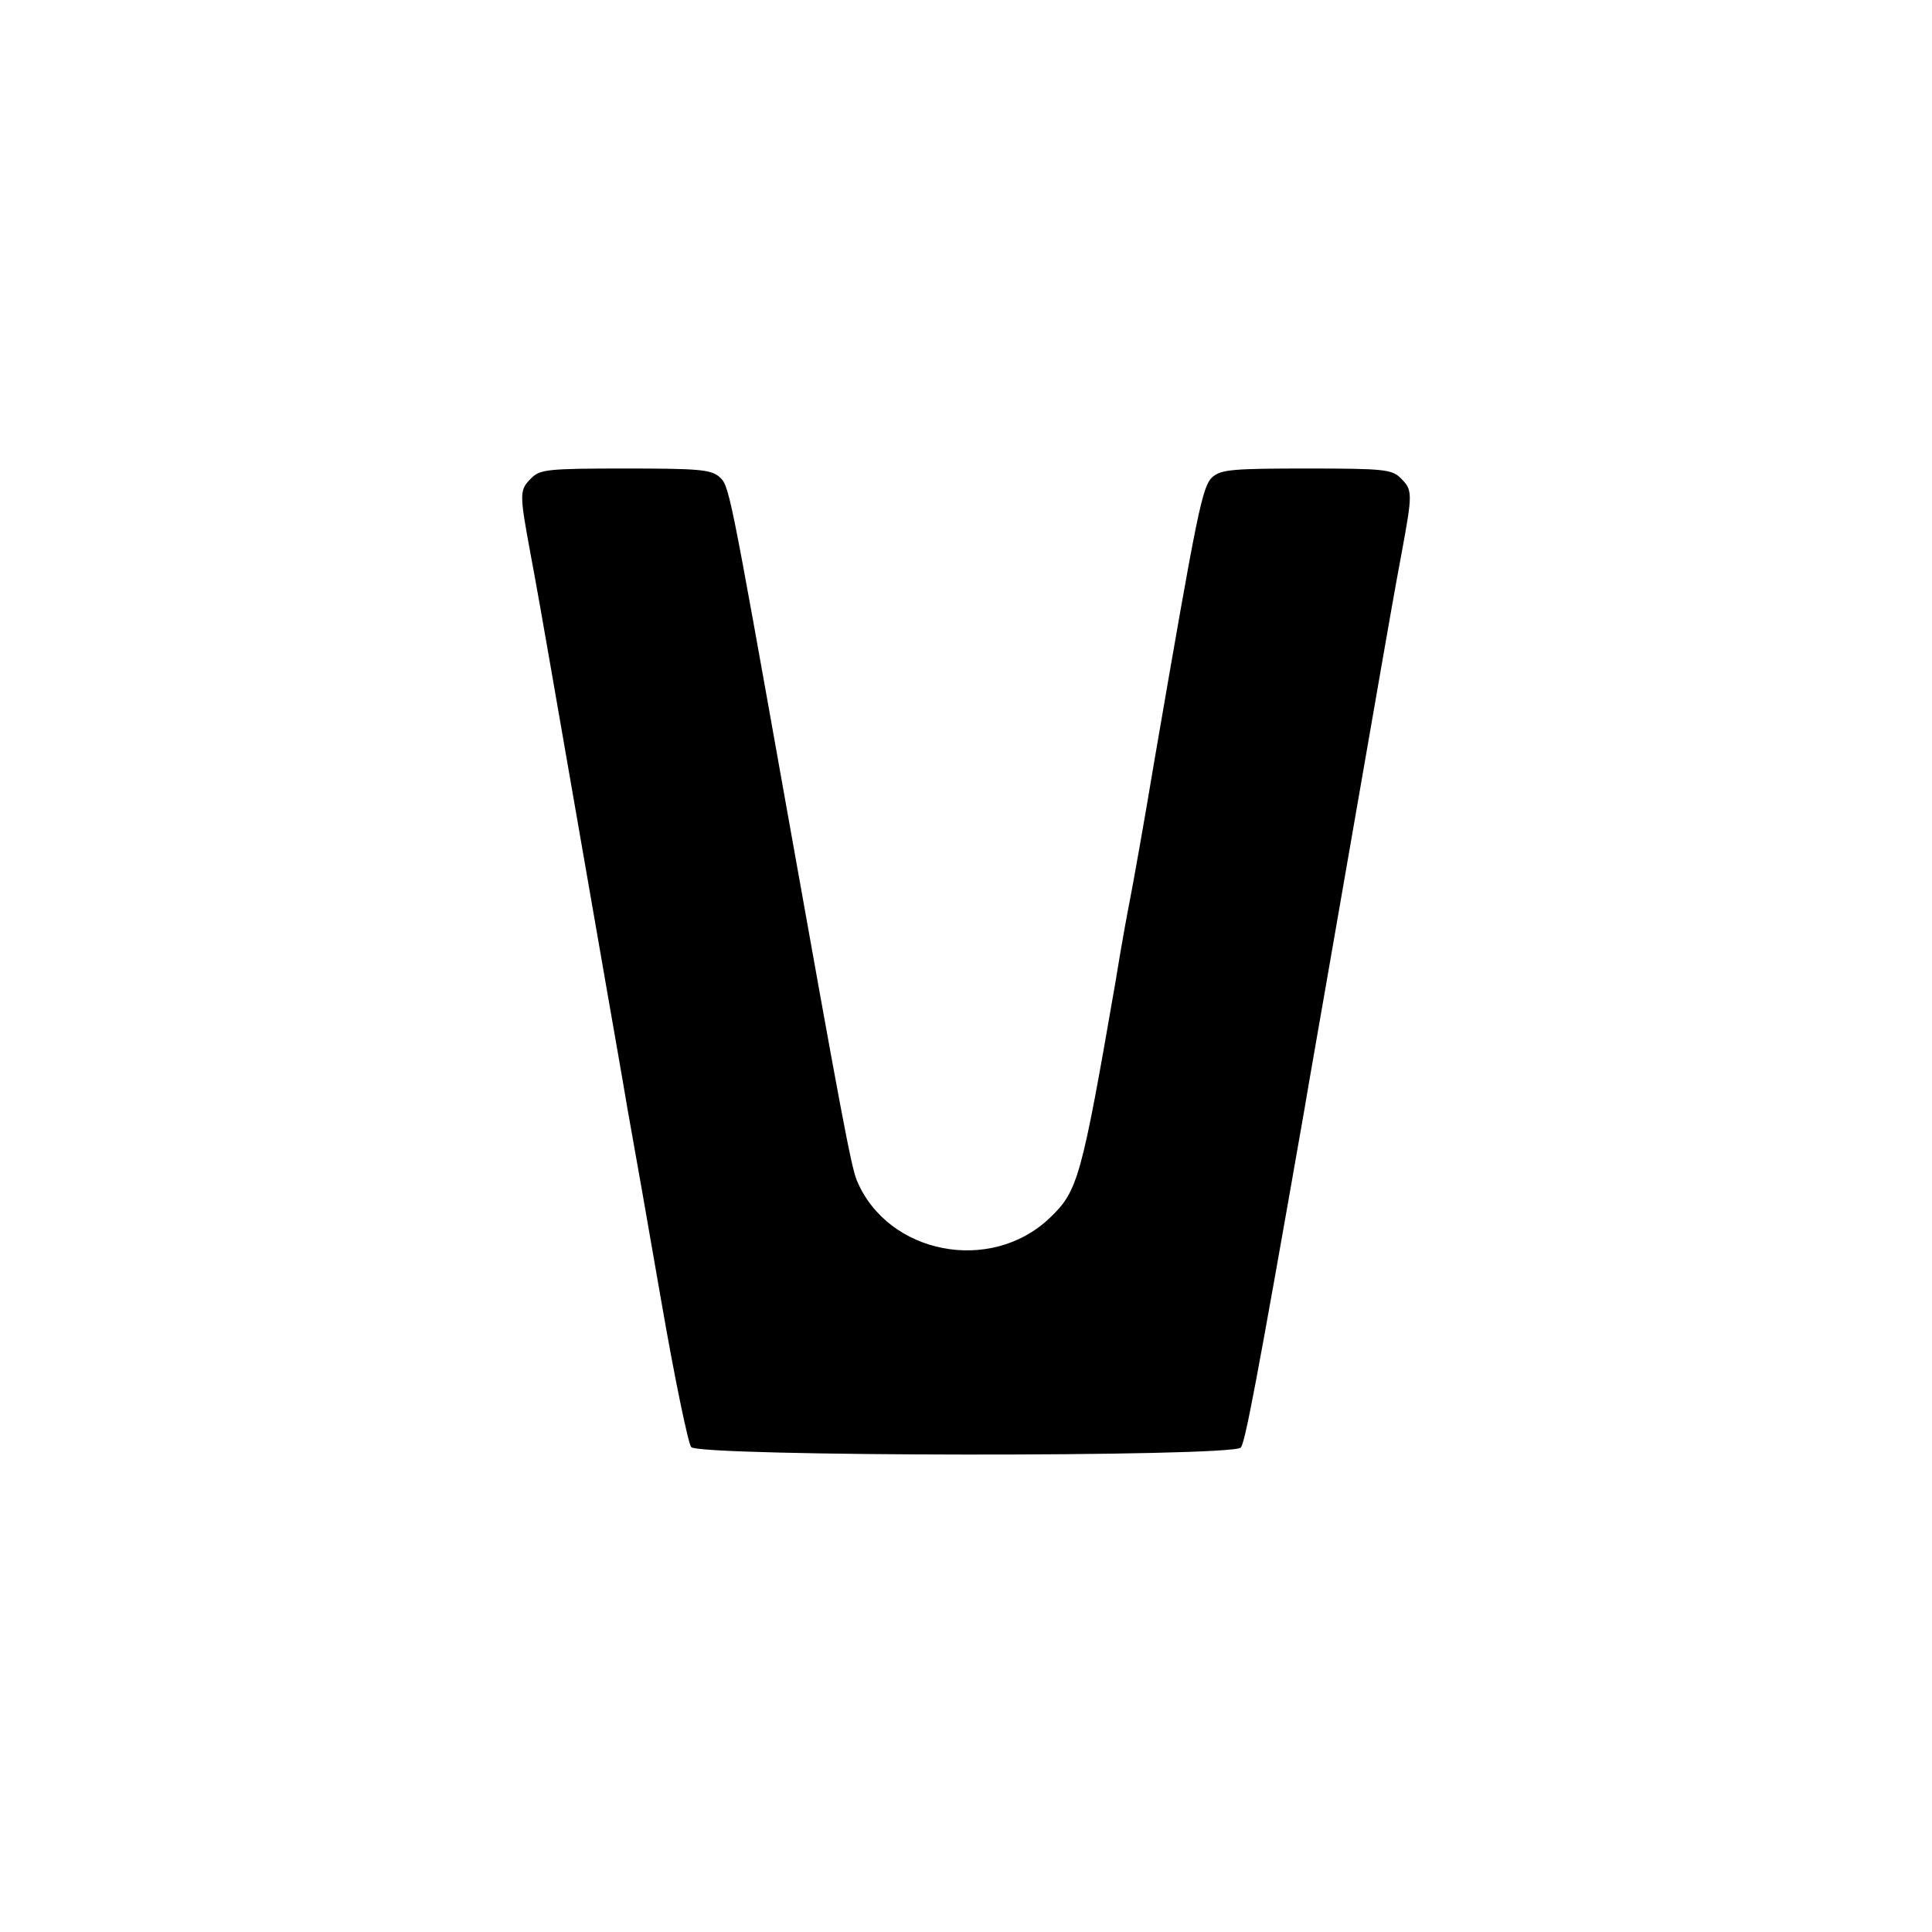
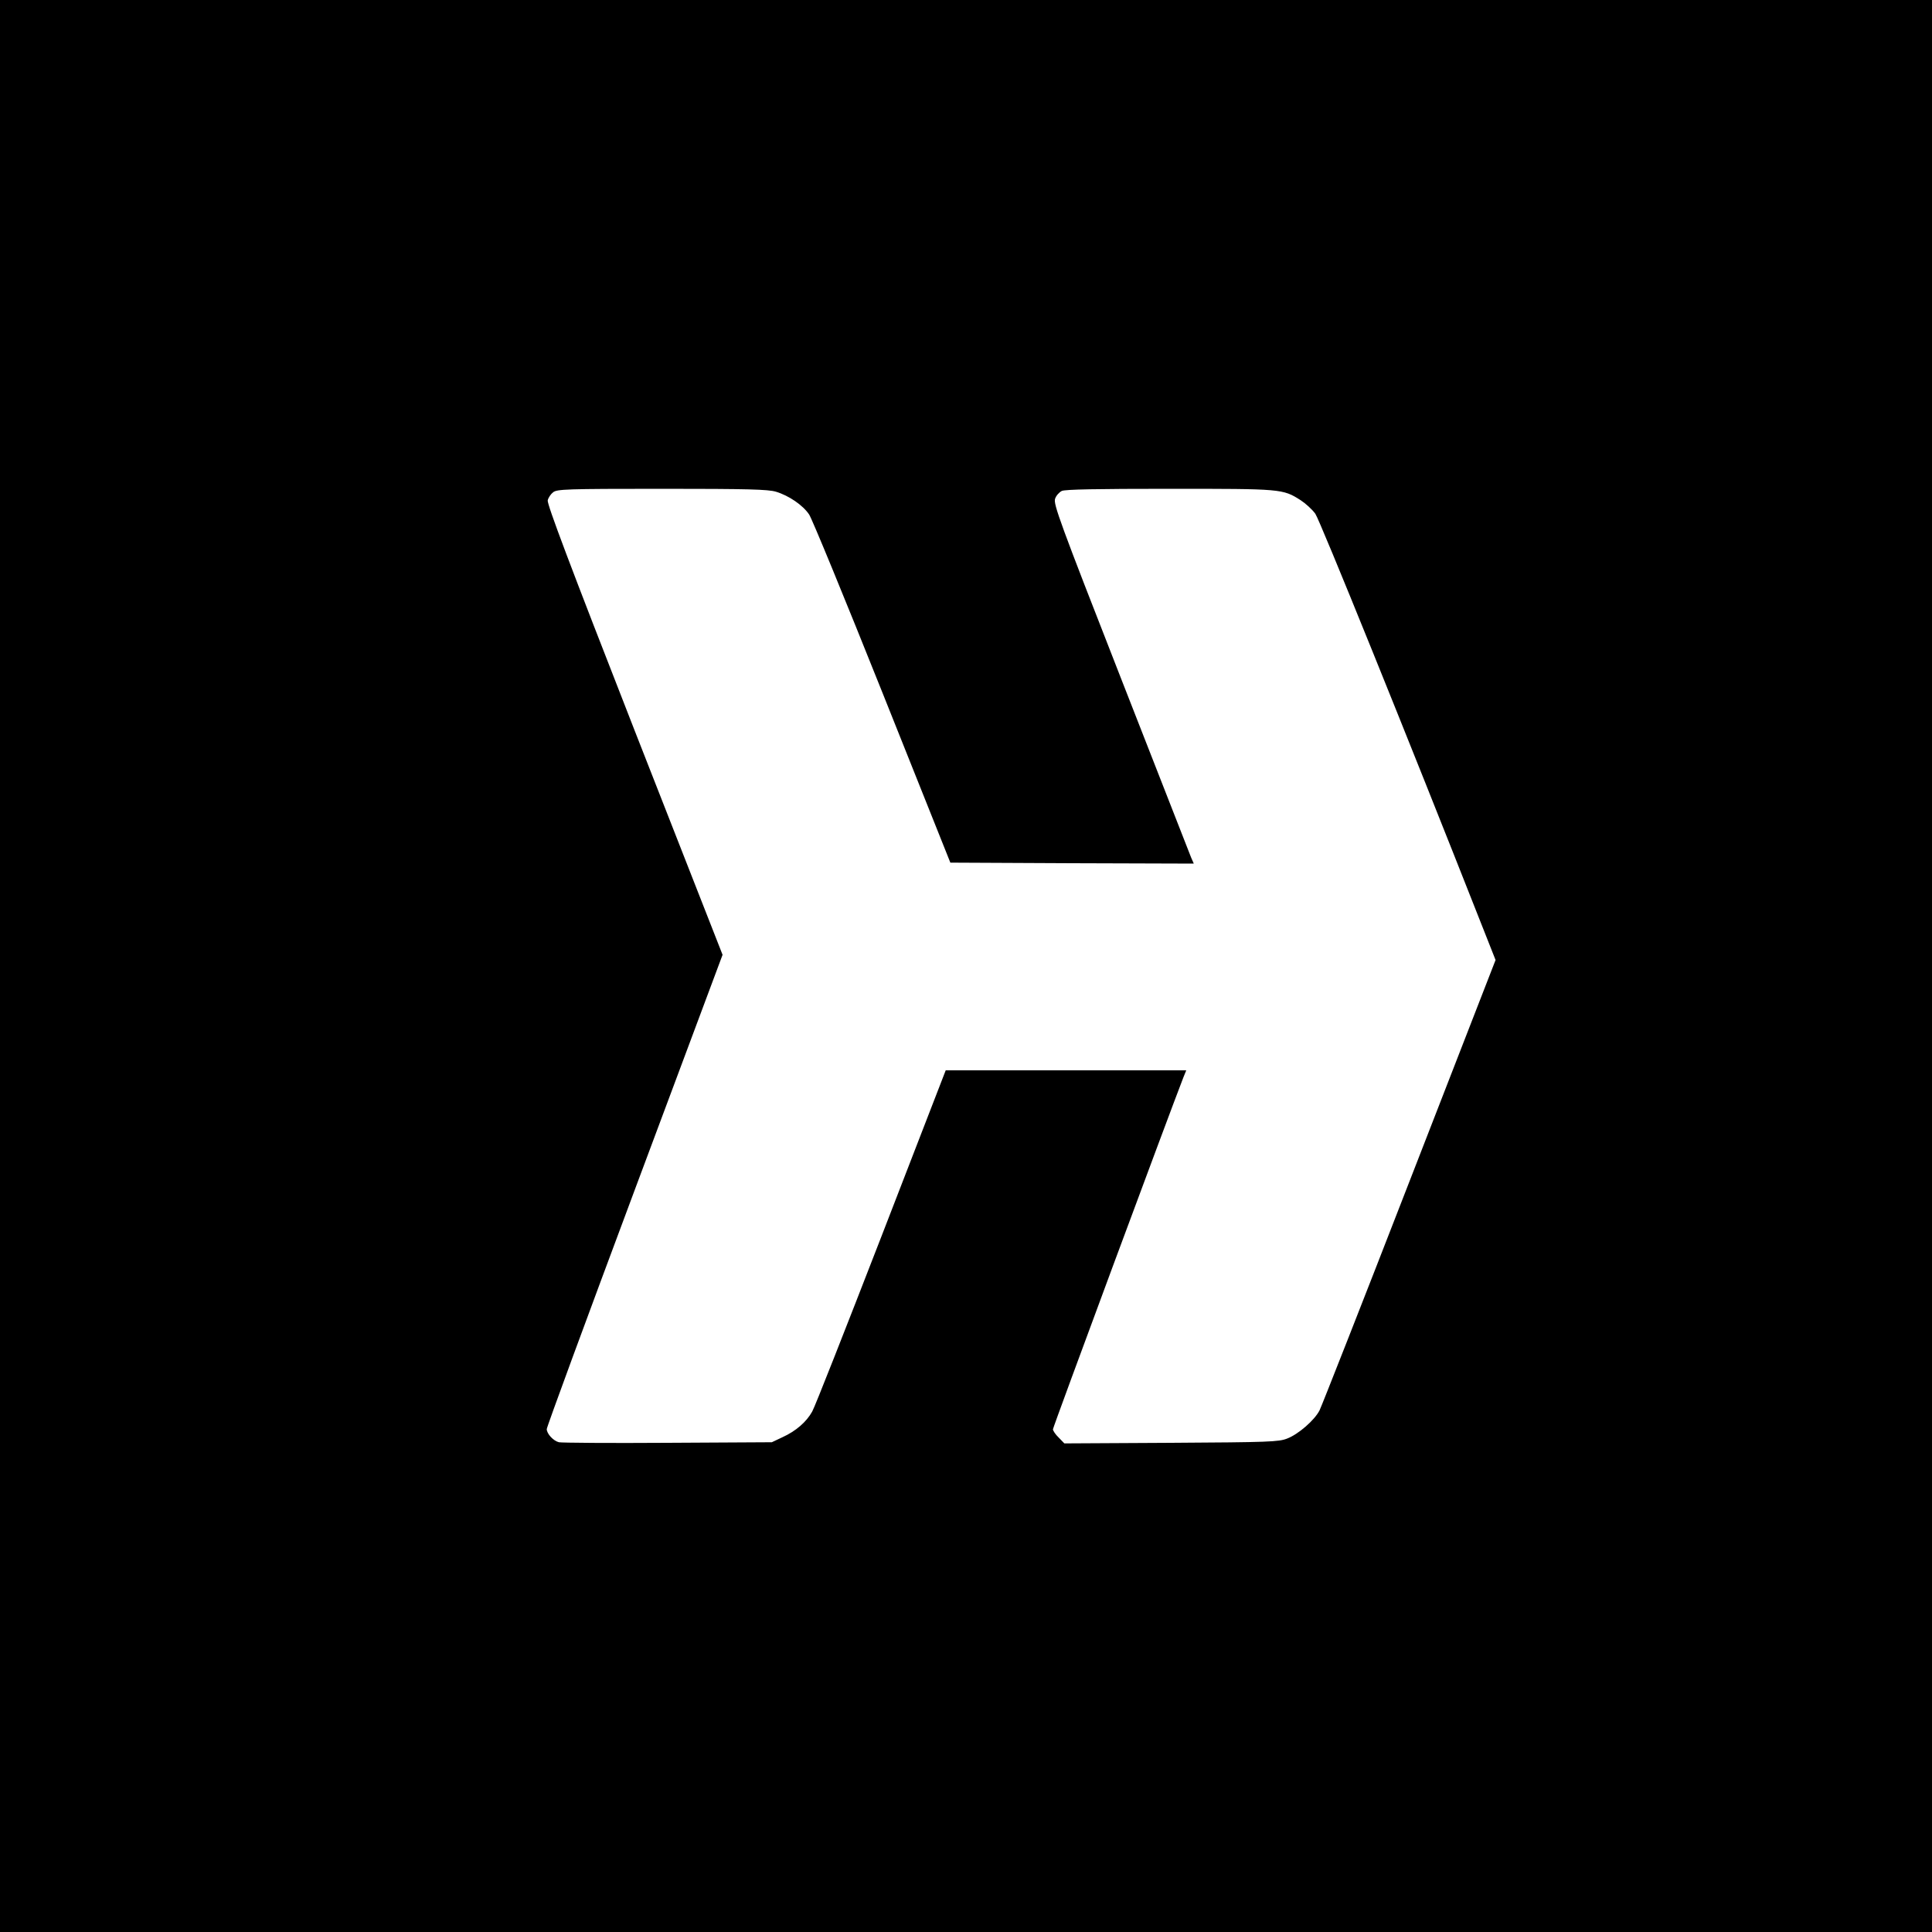
- <svg xmlns="http://www.w3.org/2000/svg" version="1.0" width="400pt" height="400pt" viewBox="0 0 400 400" preserveAspectRatio="xMidYMid meet">
-   <g transform="translate(0,400) scale(0.1,-0.1)" fill="#000000" stroke="none">
-     <path d="M1100 3010 c-25 -25 -25 -30 -1 -160 11 -58 29 -161 41 -230 12 -69 30 -172 40 -230 10 -58 28 -161 40 -230 12 -69 30 -172 40 -230 10 -58 28 -159 39 -225 12 -66 44 -248 71 -404 27 -156 55 -290 61 -297 17 -20 1121 -21 1138 -1 9 12 31 125 132 702 11 66 29 167 39 225 10 58 28 161 40 230 12 69 30 172 40 230 10 58 28 161 40 230 12 69 30 172 41 230 24 130 24 135 -1 160 -18 18 -33 20 -194 20 -151 0 -177 -2 -195 -17 -22 -19 -31 -65 -121 -588 -22 -132 -45 -260 -50 -285 -5 -25 -19 -101 -30 -170 -71 -410 -78 -436 -137 -492 -122 -116 -335 -75 -399 78 -12 29 -33 141 -145 769 -120 673 -119 669 -140 688 -18 15 -44 17 -195 17 -161 0 -176 -2 -194 -20z" />
+ <svg xmlns="http://www.w3.org/2000/svg" version="1.0" width="1000pt" height="1000pt" viewBox="0 0 1000 1000" preserveAspectRatio="xMidYMid meet">
+   <g transform="translate(0,1000) scale(0.1,-0.1)" fill="#000000" stroke="none">
+     <path d="M0 5000 l0 -5000 5000 0 5000 0 0 5000 0 5000 -5000 0 -5000 0 0 -5000z m4016 2455 c67 -20 140 -70 172 -118 15 -22 185 -436 379 -921 l352 -881 630 -3 630 -2 -14 32 c-7 18 -171 437 -364 930 -316 807 -349 899 -340 926 5 16 21 34 35 41 18 8 181 11 558 11 582 0 585 0 678 -59 26 -17 60 -48 76 -70 23 -32 477 -1153 867 -2143 l66 -167 -446 -1147 c-245 -631 -455 -1164 -465 -1184 -26 -51 -110 -124 -168 -146 -43 -17 -93 -19 -600 -22 l-553 -3 -29 30 c-17 16 -30 36 -30 43 0 11 603 1636 675 1821 l15 37 -623 0 -622 0 -334 -863 c-184 -474 -344 -881 -357 -903 -30 -54 -84 -101 -154 -133 l-55 -26 -540 -3 c-297 -2 -550 0 -562 3 -29 7 -63 44 -63 68 0 11 205 568 455 1237 l455 1218 -456 1163 c-338 864 -453 1170 -449 1189 3 14 16 33 28 42 20 16 66 18 563 18 448 0 549 -3 590 -15z" />
  </g>
</svg>
